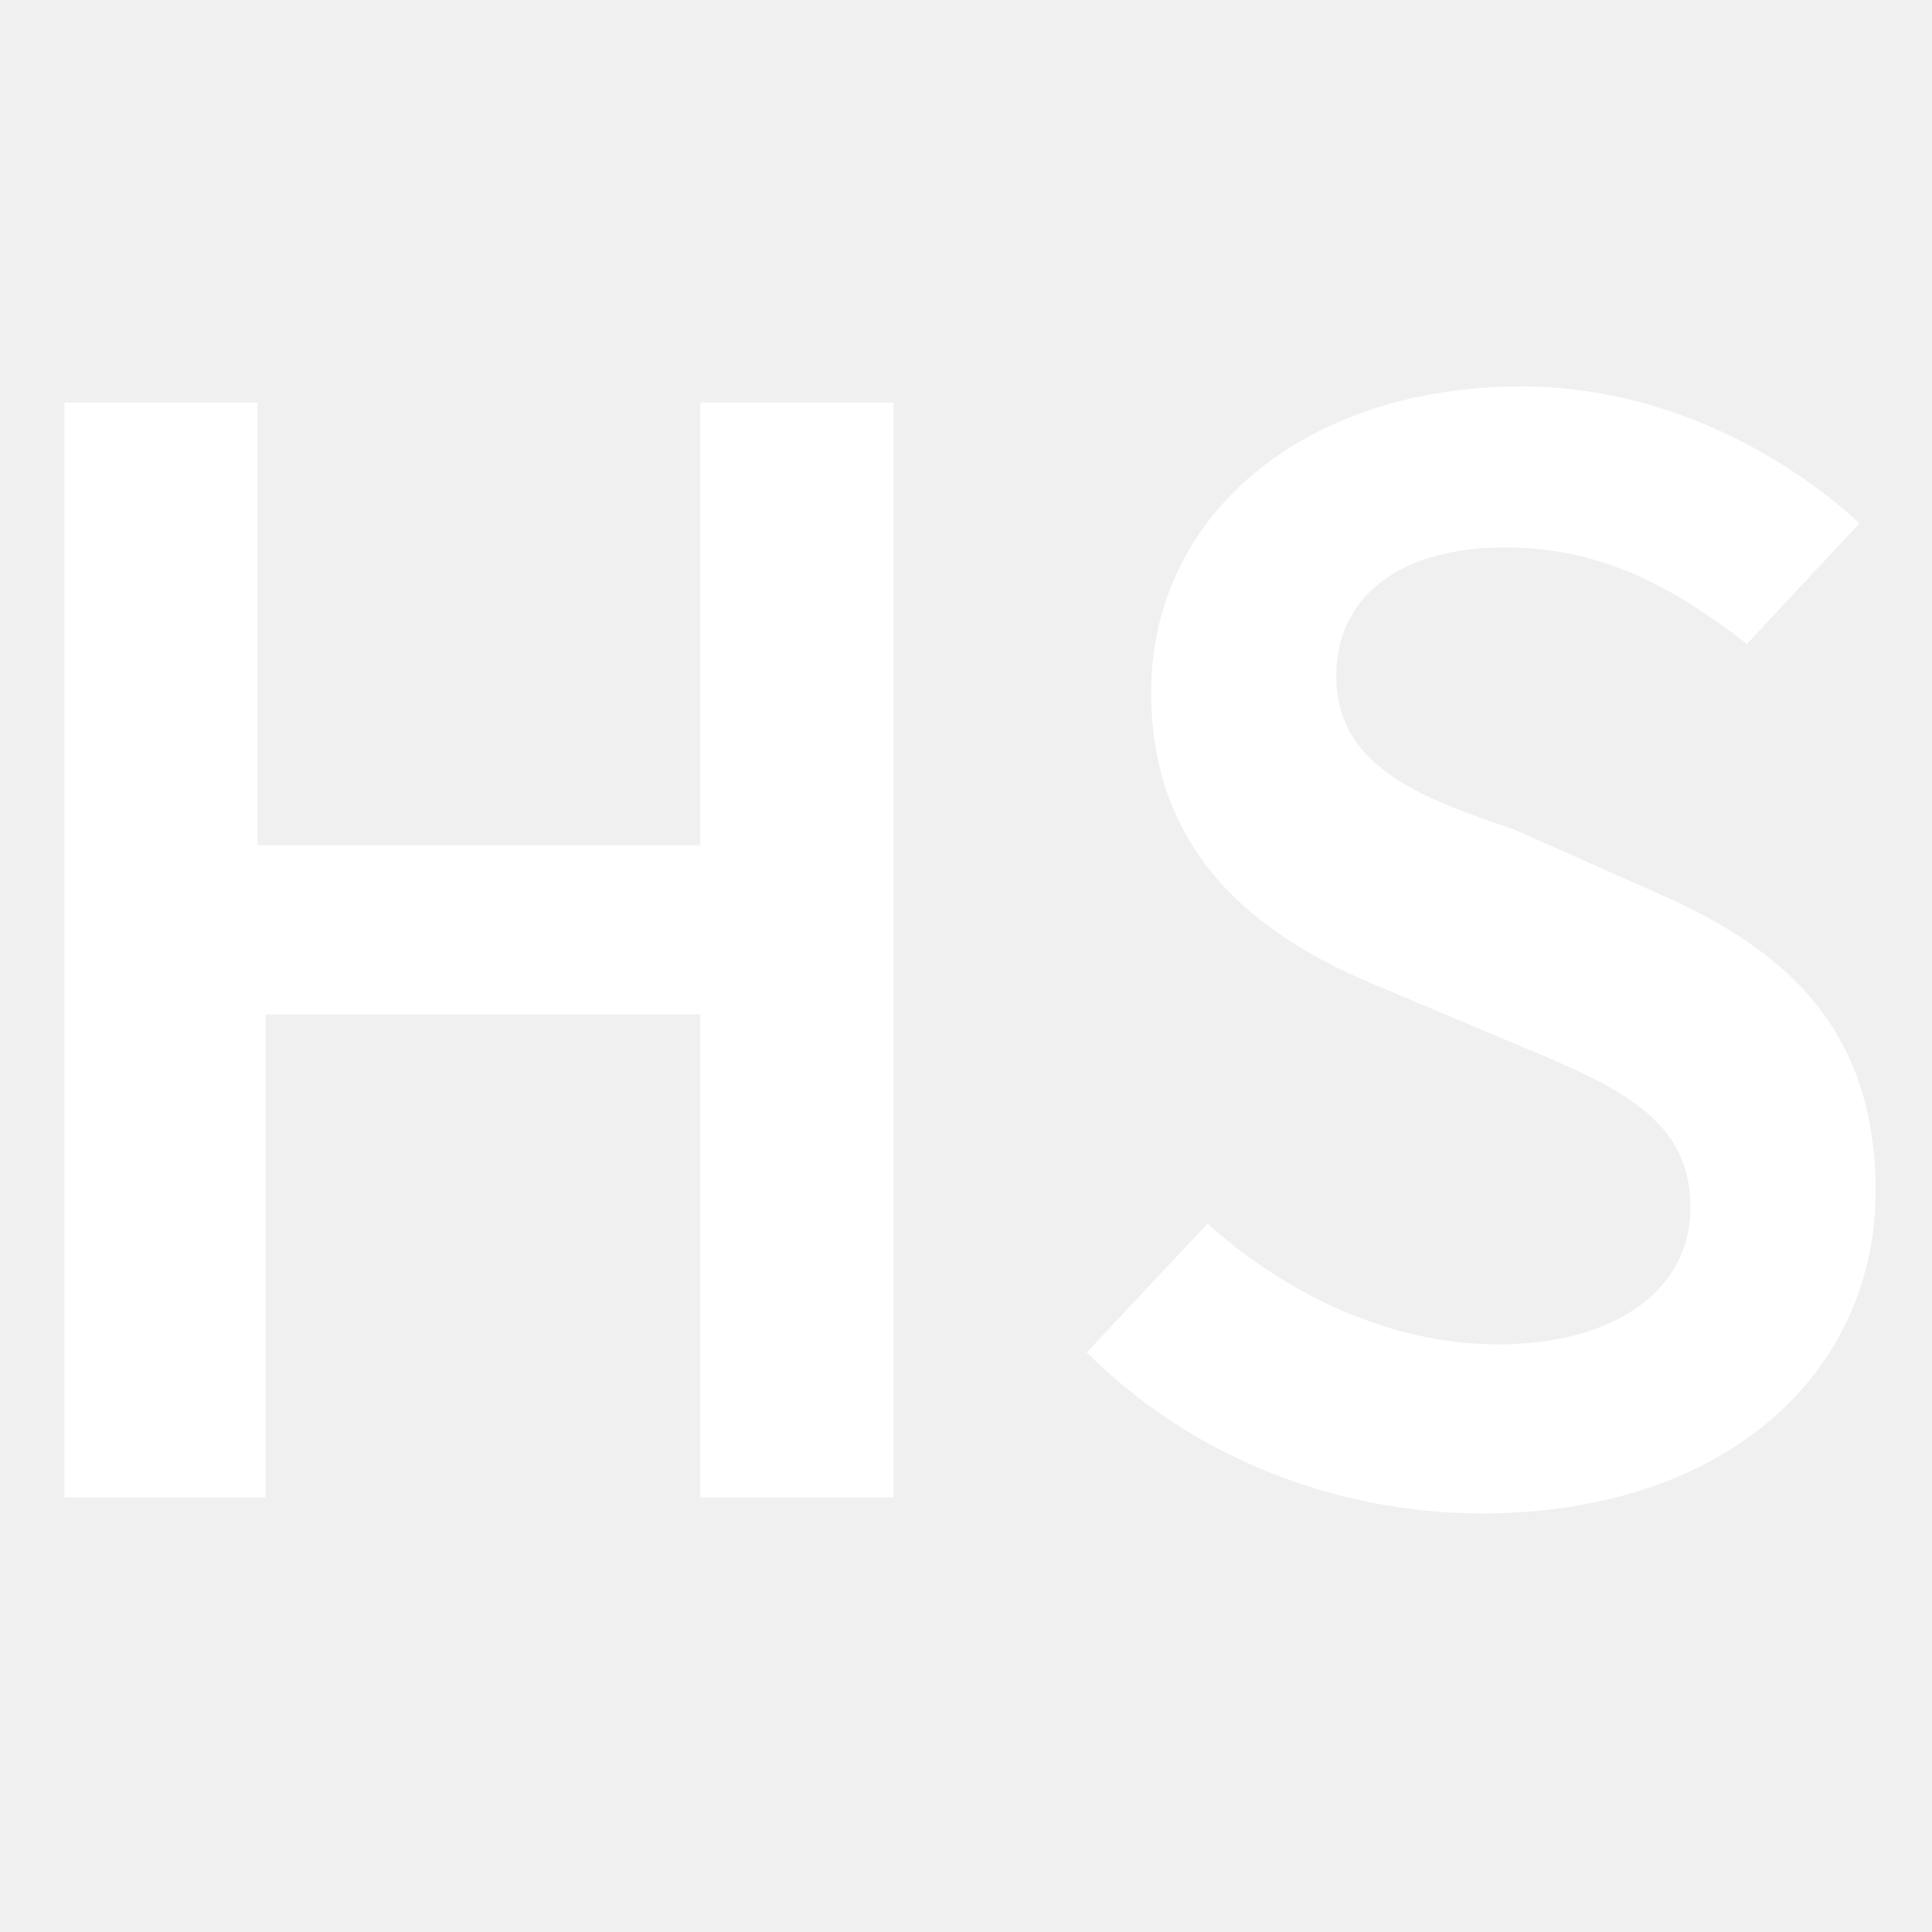
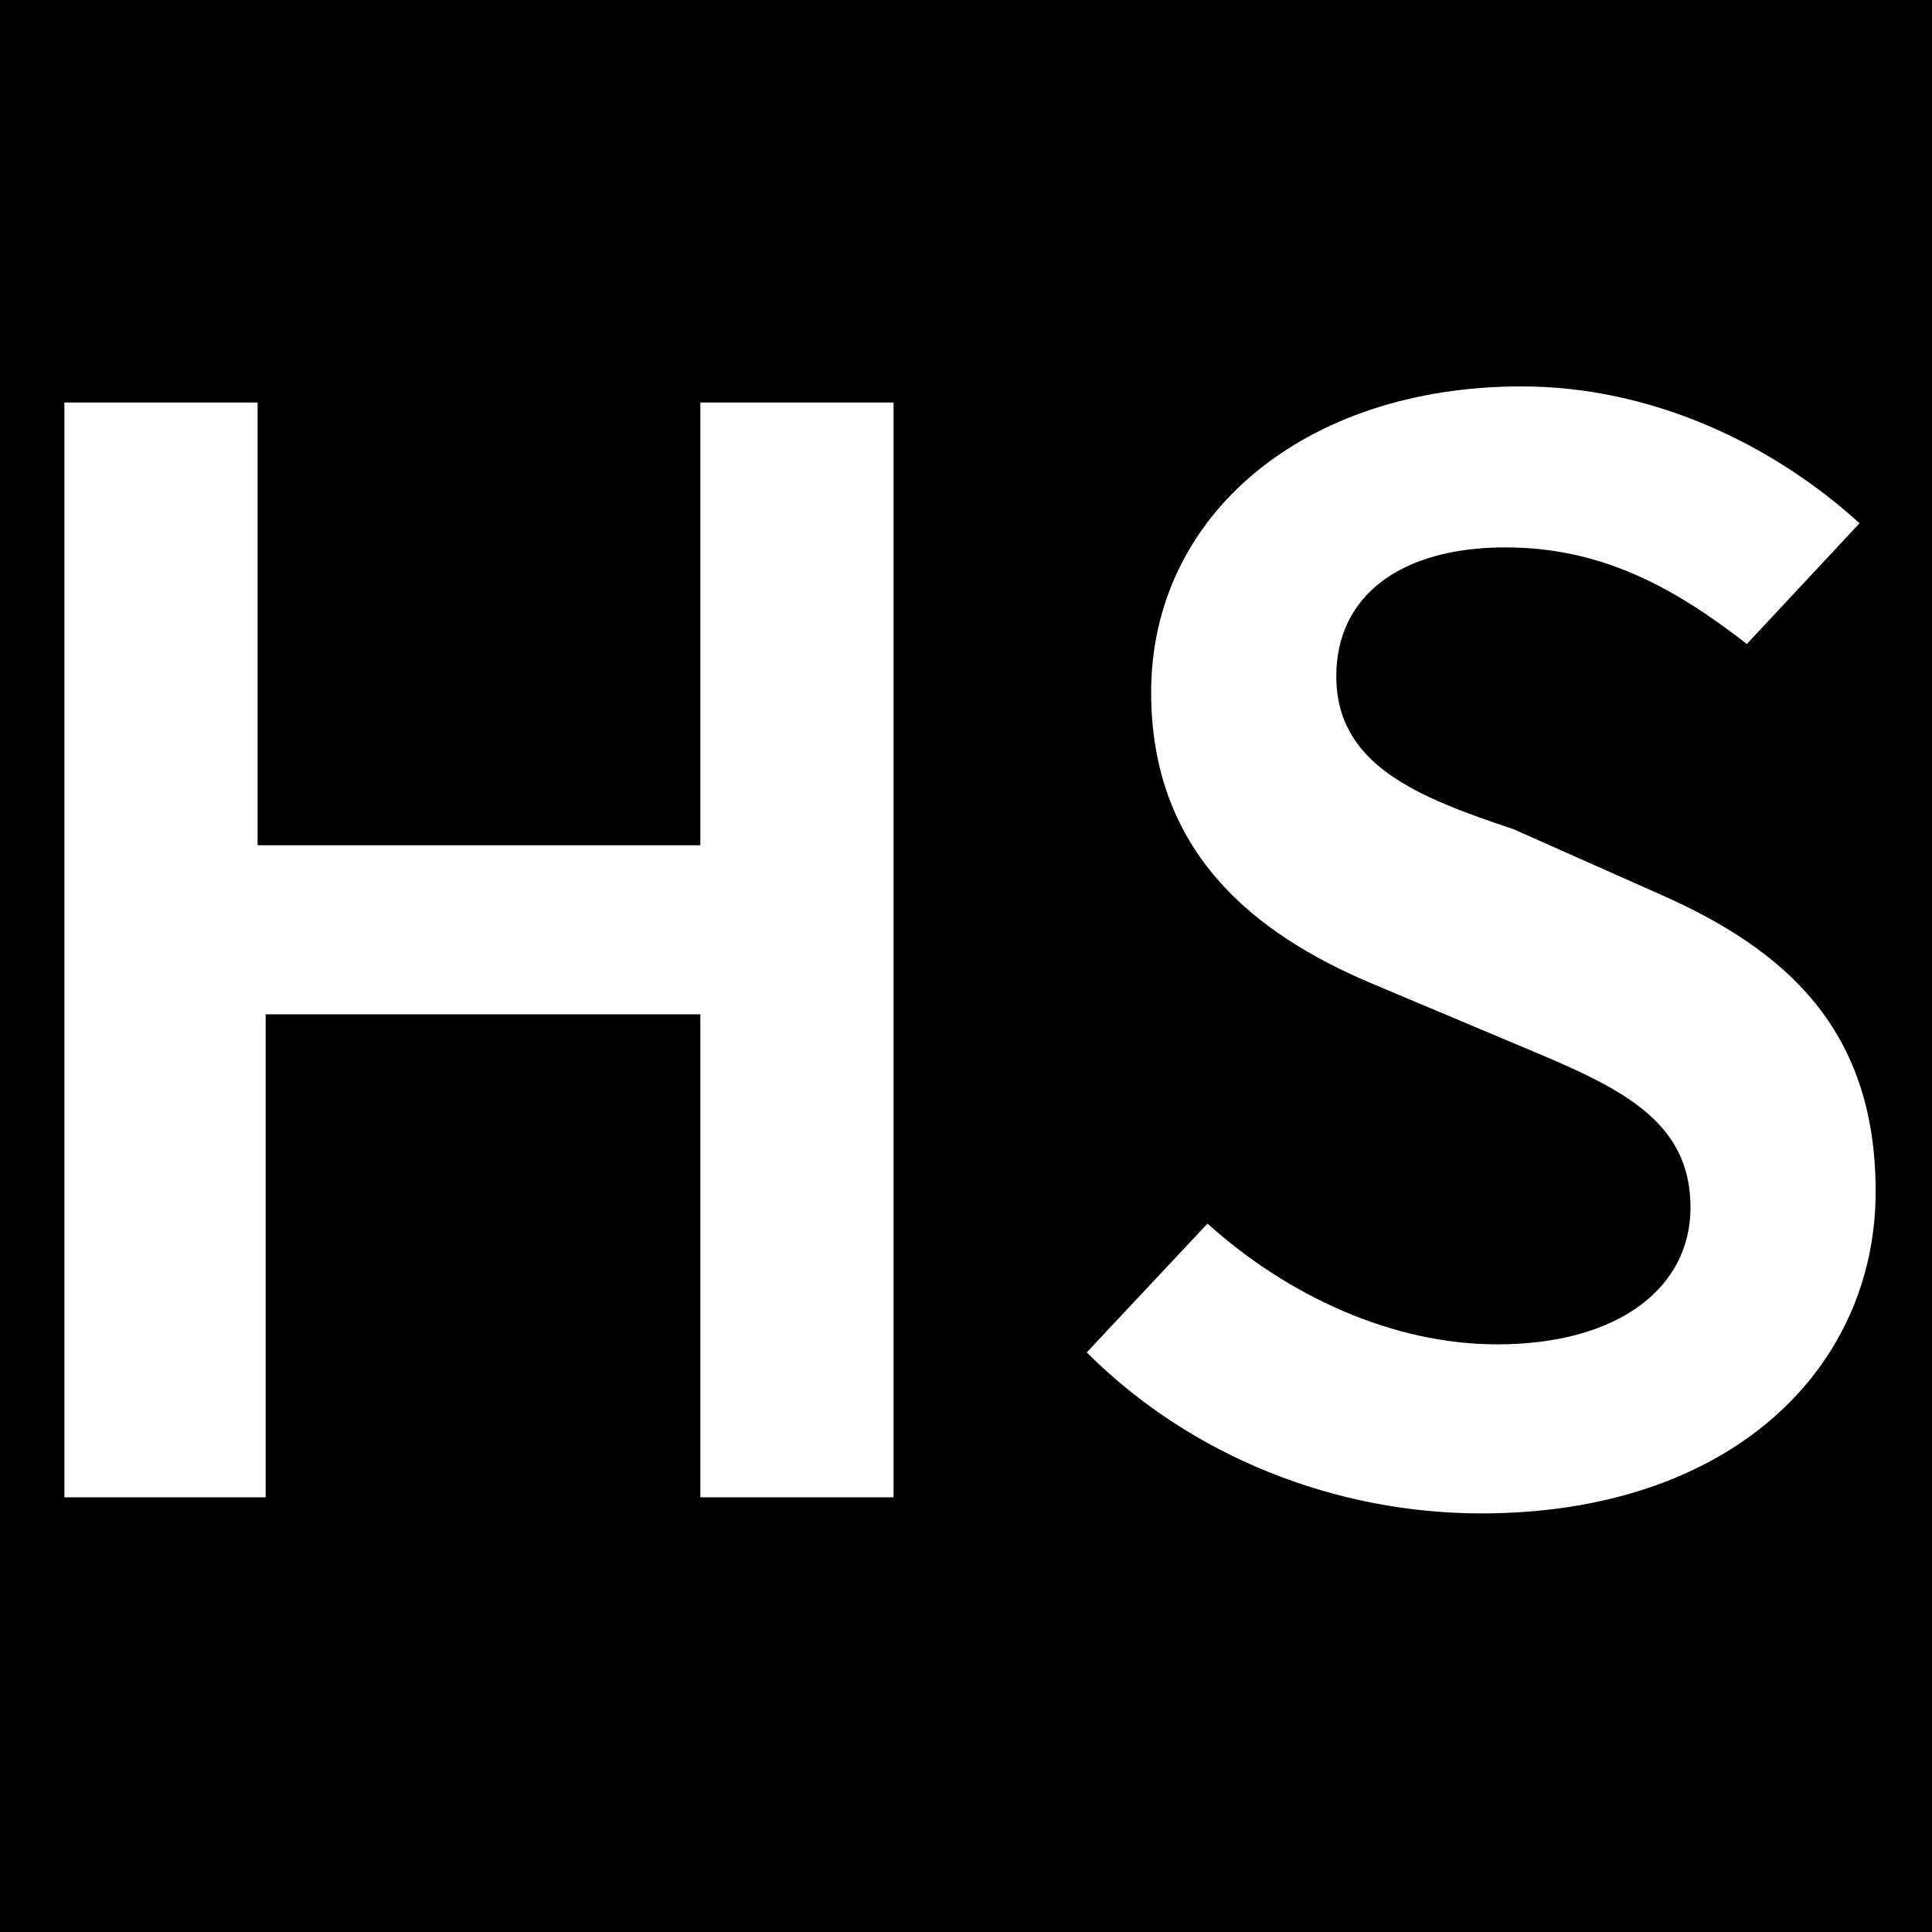
- <svg xmlns="http://www.w3.org/2000/svg" version="1.1" id="Layer_1" x="0px" y="0px" viewBox="0 0 24 24" style="enable-background:new 0 0 24 24;" xml:space="preserve">
-   <style type="text/css">
+ <svg xmlns="http://www.w3.org/2000/svg" version="1.1" id="Layer_1" x="0px" y="0px" viewBox="0 0 24 24" style="enable-background:new 0 0 24 24;" xml:space="preserve" width="100%" height="100%">
+   <defs id="defs13" />
+   <style type="text/css" id="style3">
	.st0{fill:#FFFFFF;}
</style>
-   <g>
-     <path class="st0" d="M0.8,5h2.4v5.5h5.5V5h2.4v13.6H8.7v-6H3.3v6H0.8V5z" />
-     <path class="st0" d="M15,15.2c1,0.9,2.3,1.5,3.6,1.5c1.5,0,2.4-0.7,2.4-1.7c0-1.1-0.9-1.5-2.1-2L17,12.2c-1.4-0.6-2.7-1.6-2.7-3.6   c0-2.2,1.9-3.8,4.6-3.8c1.6,0,3.1,0.7,4.2,1.7L21.7,8c-0.9-0.7-1.8-1.2-3-1.2c-1.3,0-2.1,0.6-2.1,1.6c0,1.1,1,1.5,2.2,1.9l1.8,0.8   c1.6,0.7,2.7,1.7,2.7,3.7c0,2.2-1.8,4-4.9,4c-1.8,0-3.6-0.7-4.9-2L15,15.2z" />
+   <g id="layer1">
+     <rect style="fill:#000000" id="rect3761" width="24" height="24" x="2.5331974e-07" y="-2.3841858e-07" ry="0" />
+   </g>
+   <g id="g5">
+     <path class="st0" d="M0.8,5h2.4v5.5h5.5V5h2.4v13.6H8.7v-6H3.3v6H0.8V5z" id="path7" />
+     <path class="st0" d="M15,15.2c1,0.9,2.3,1.5,3.6,1.5c1.5,0,2.4-0.7,2.4-1.7c0-1.1-0.9-1.5-2.1-2L17,12.2c-1.4-0.6-2.7-1.6-2.7-3.6   c0-2.2,1.9-3.8,4.6-3.8c1.6,0,3.1,0.7,4.2,1.7L21.7,8c-0.9-0.7-1.8-1.2-3-1.2c-1.3,0-2.1,0.6-2.1,1.6c0,1.1,1,1.5,2.2,1.9l1.8,0.8   c1.6,0.7,2.7,1.7,2.7,3.7c0,2.2-1.8,4-4.9,4c-1.8,0-3.6-0.7-4.9-2L15,15.2z" id="path9" />
  </g>
</svg>
